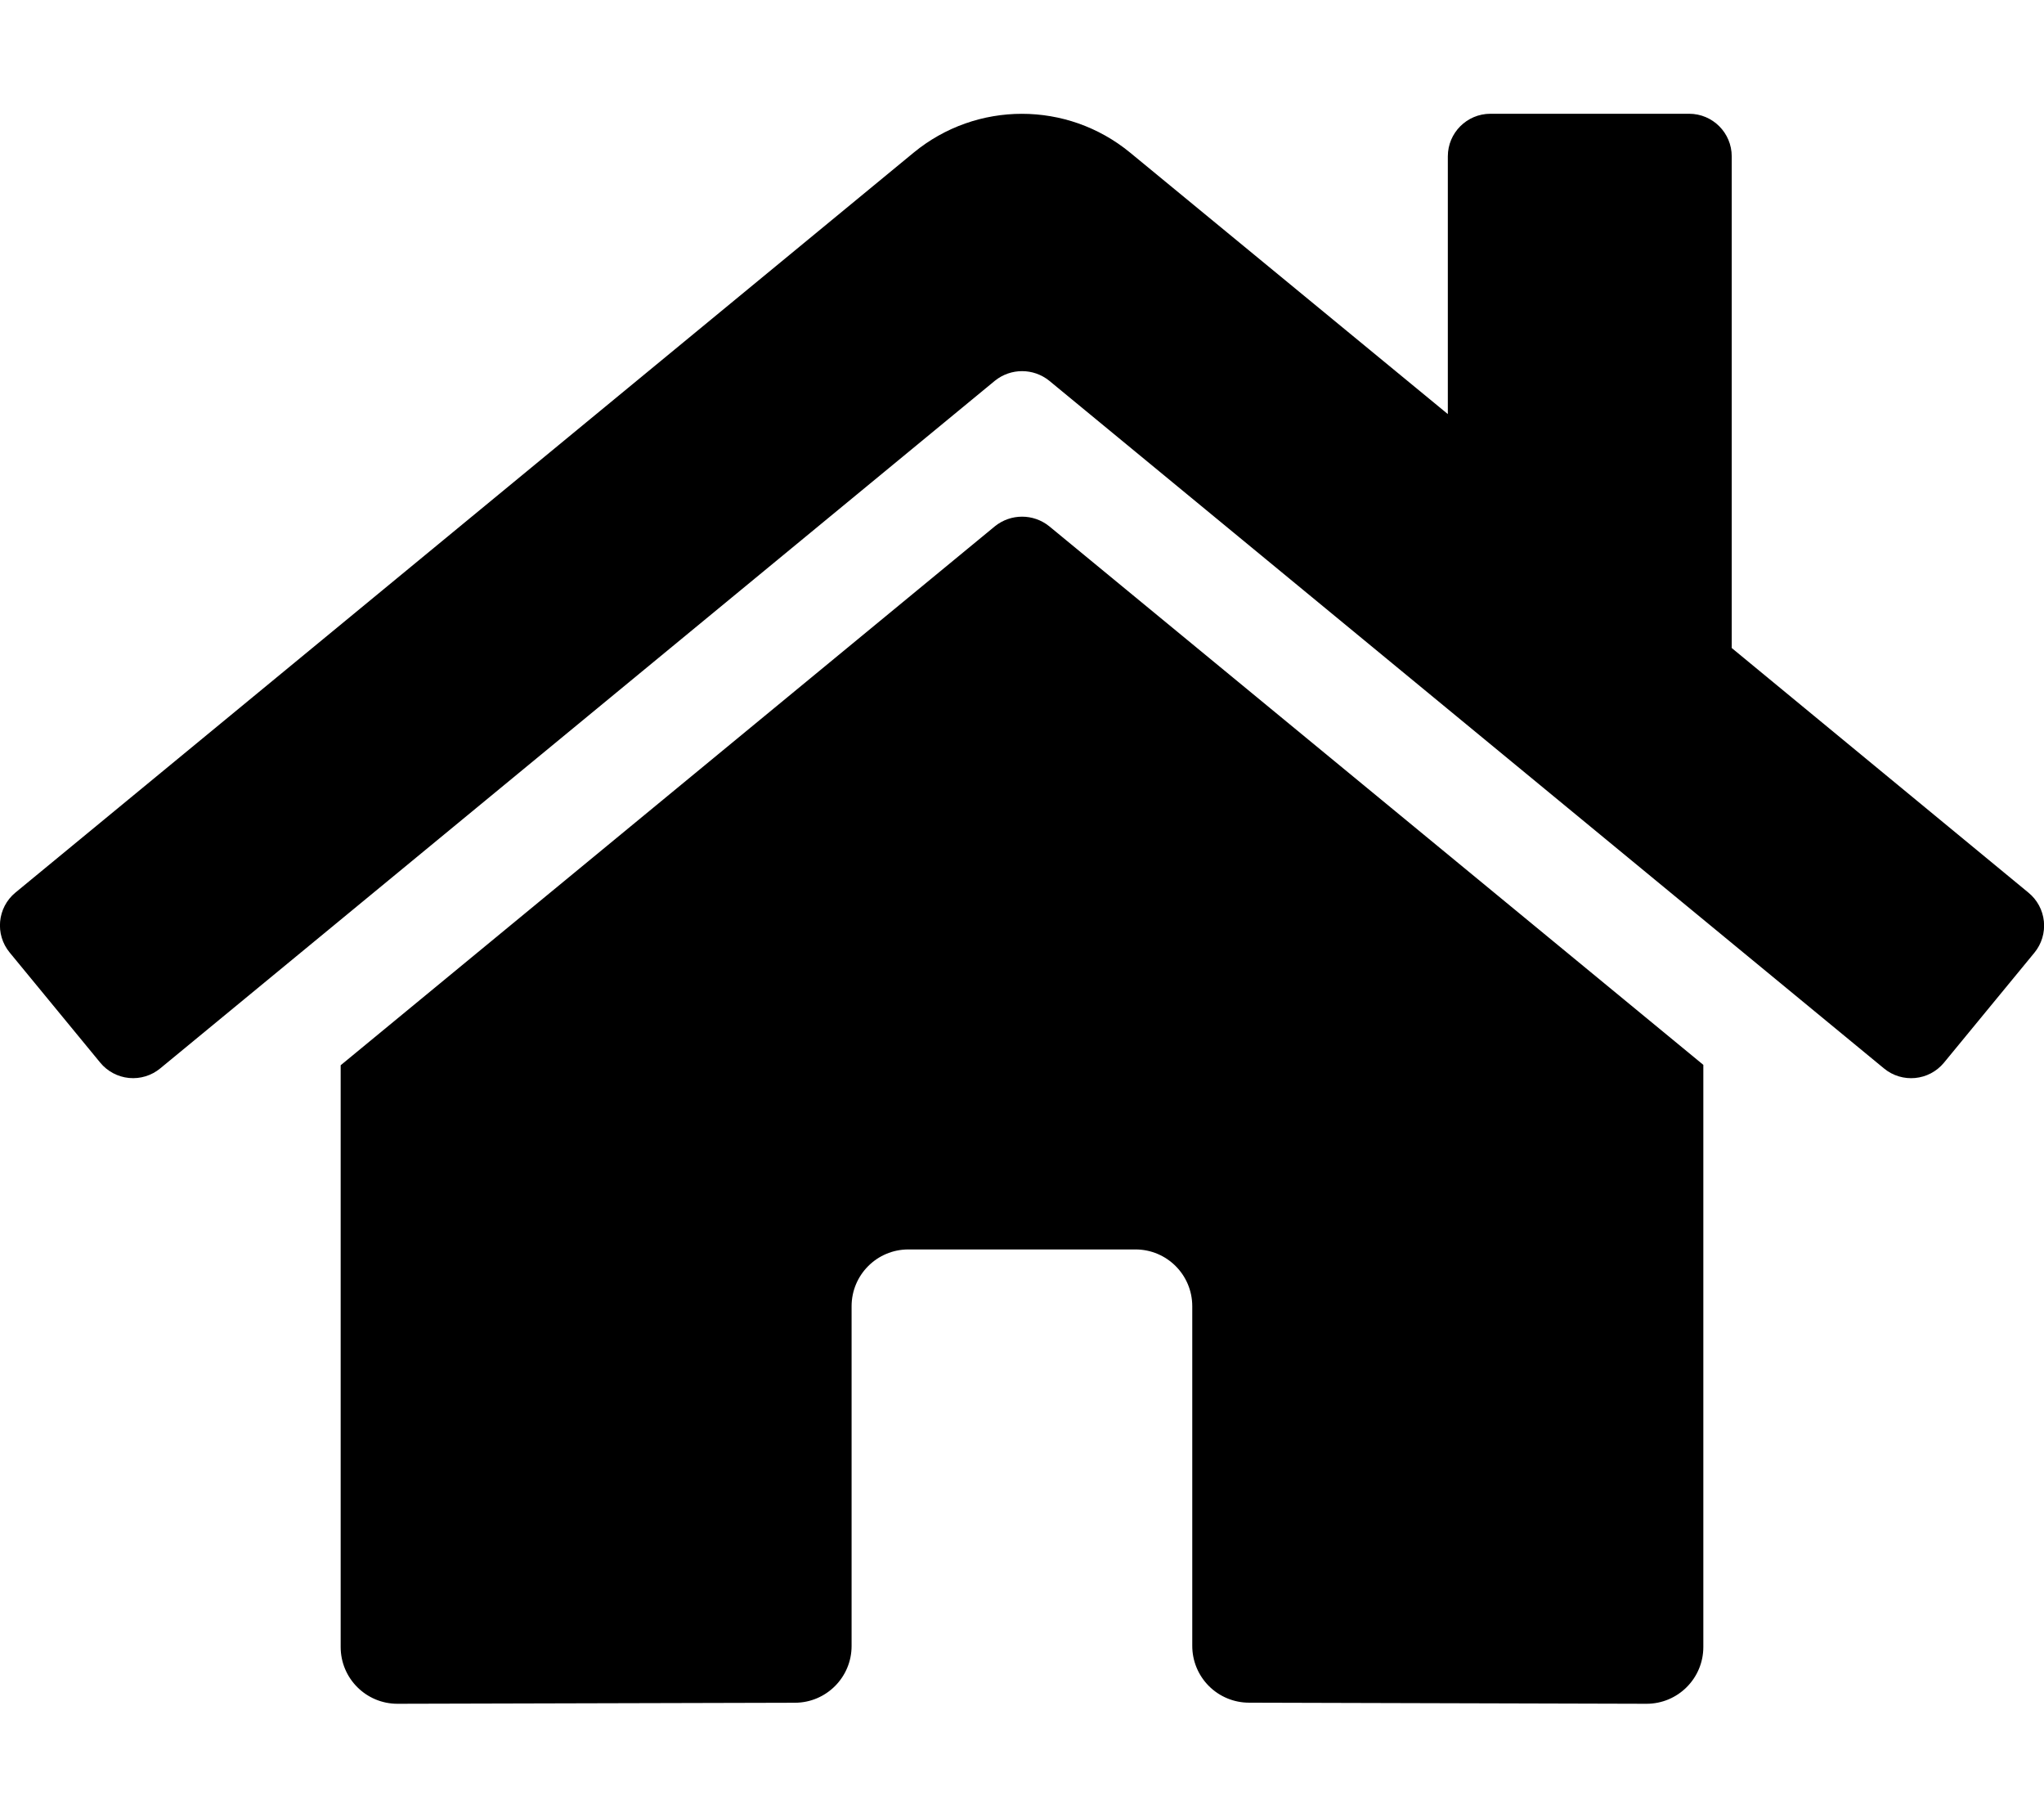
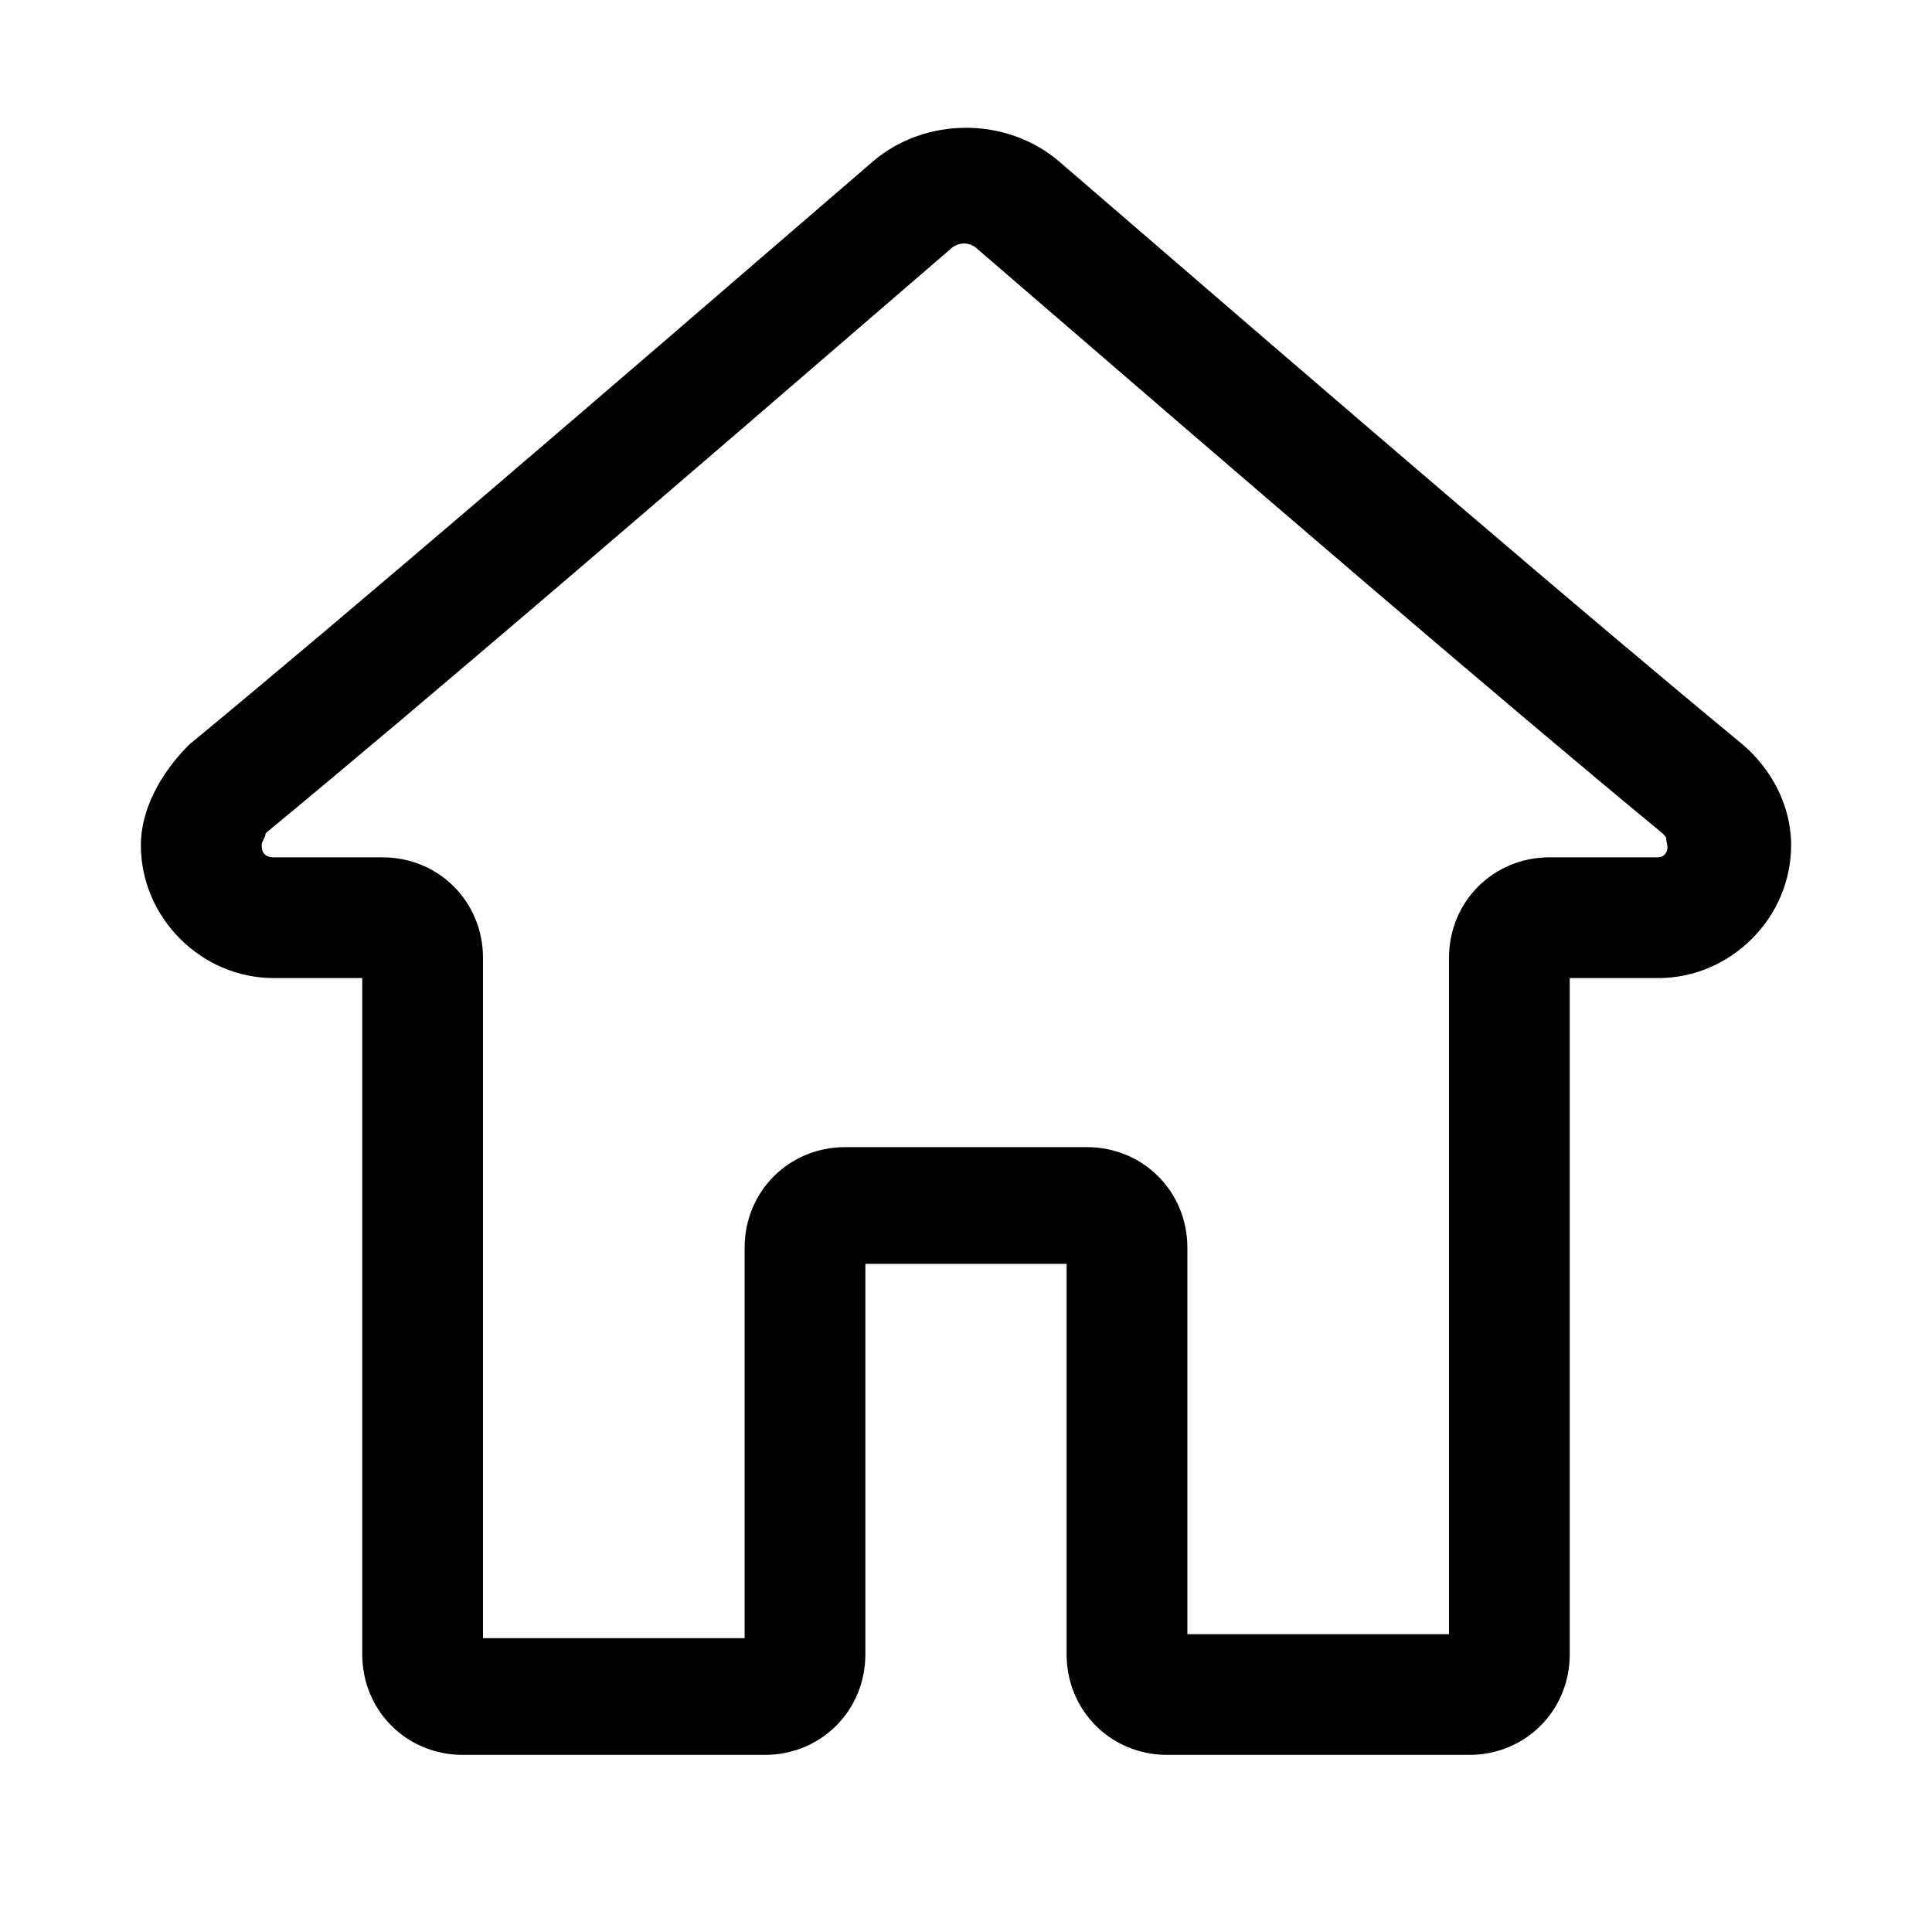
- <svg xmlns="http://www.w3.org/2000/svg" aria-hidden="true" focusable="false" data-prefix="fas" data-icon="home" class="svg-inline--fa fa-home fa-w-18" role="img" viewBox="0 0 576 512">
-   <path fill="currentColor" d="M280.37 148.26L96 300.11V464a16 16 0 0 0 16 16l112.06-.29a16 16 0 0 0 15.92-16V368a16 16 0 0 1 16-16h64a16 16 0 0 1 16 16v95.64a16 16 0 0 0 16 16.05L464 480a16 16 0 0 0 16-16V300L295.67 148.26a12.19 12.19 0 0 0-15.3 0zM571.6 251.47L488 182.56V44.05a12 12 0 0 0-12-12h-56a12 12 0 0 0-12 12v72.61L318.47 43a48 48 0 0 0-61 0L4.34 251.47a12 12 0 0 0-1.6 16.9l25.5 31A12 12 0 0 0 45.15 301l235.22-193.74a12.19 12.19 0 0 1 15.3 0L530.9 301a12 12 0 0 0 16.9-1.6l25.5-31a12 12 0 0 0-1.7-16.93z" />
+ <svg xmlns="http://www.w3.org/2000/svg" t="1630982955164" class="icon" viewBox="0 0 1024 1024" version="1.1" p-id="2148" width="200" height="200">
+   <defs>
+     <style type="text/css" />
+   </defs>
+   <path d="M923.733 394.667c-85.333-70.4-206.933-174.933-362.667-309.333C533.333 61.867 490.667 61.867 462.933 85.333c-155.733 134.4-277.333 238.933-362.667 309.333-14.933 14.933-25.6 34.133-25.6 53.333 0 38.4 32 70.4 70.4 70.4H192v358.4c0 29.867 23.467 53.333 53.333 53.333H405.333c29.867 0 53.333-23.467 53.333-53.333v-206.933h106.667v206.933c0 29.867 23.467 53.333 53.333 53.333h160c29.867 0 53.333-23.467 53.333-53.333V518.4h46.933c38.4 0 70.4-32 70.4-70.4 0-21.333-10.667-40.533-25.6-53.333z m-44.8 59.733h-57.6c-29.867 0-53.333 23.467-53.333 53.333v358.4h-138.667V661.333c0-29.867-23.467-53.333-53.333-53.333h-128c-29.867 0-53.333 23.467-53.333 53.333v206.933H256V507.733c0-29.867-23.467-53.333-53.333-53.333H145.067c-4.267 0-6.4-2.133-6.4-6.4 0-2.133 2.133-4.267 2.133-6.4 85.333-70.4 206.933-174.933 362.667-309.333 4.267-4.267 10.667-4.267 14.933 0 155.733 134.4 277.333 238.933 362.667 309.333 2.133 2.133 2.133 2.133 2.133 4.267 2.133 6.4-2.133 8.533-4.267 8.533z" p-id="2149" />
</svg>
